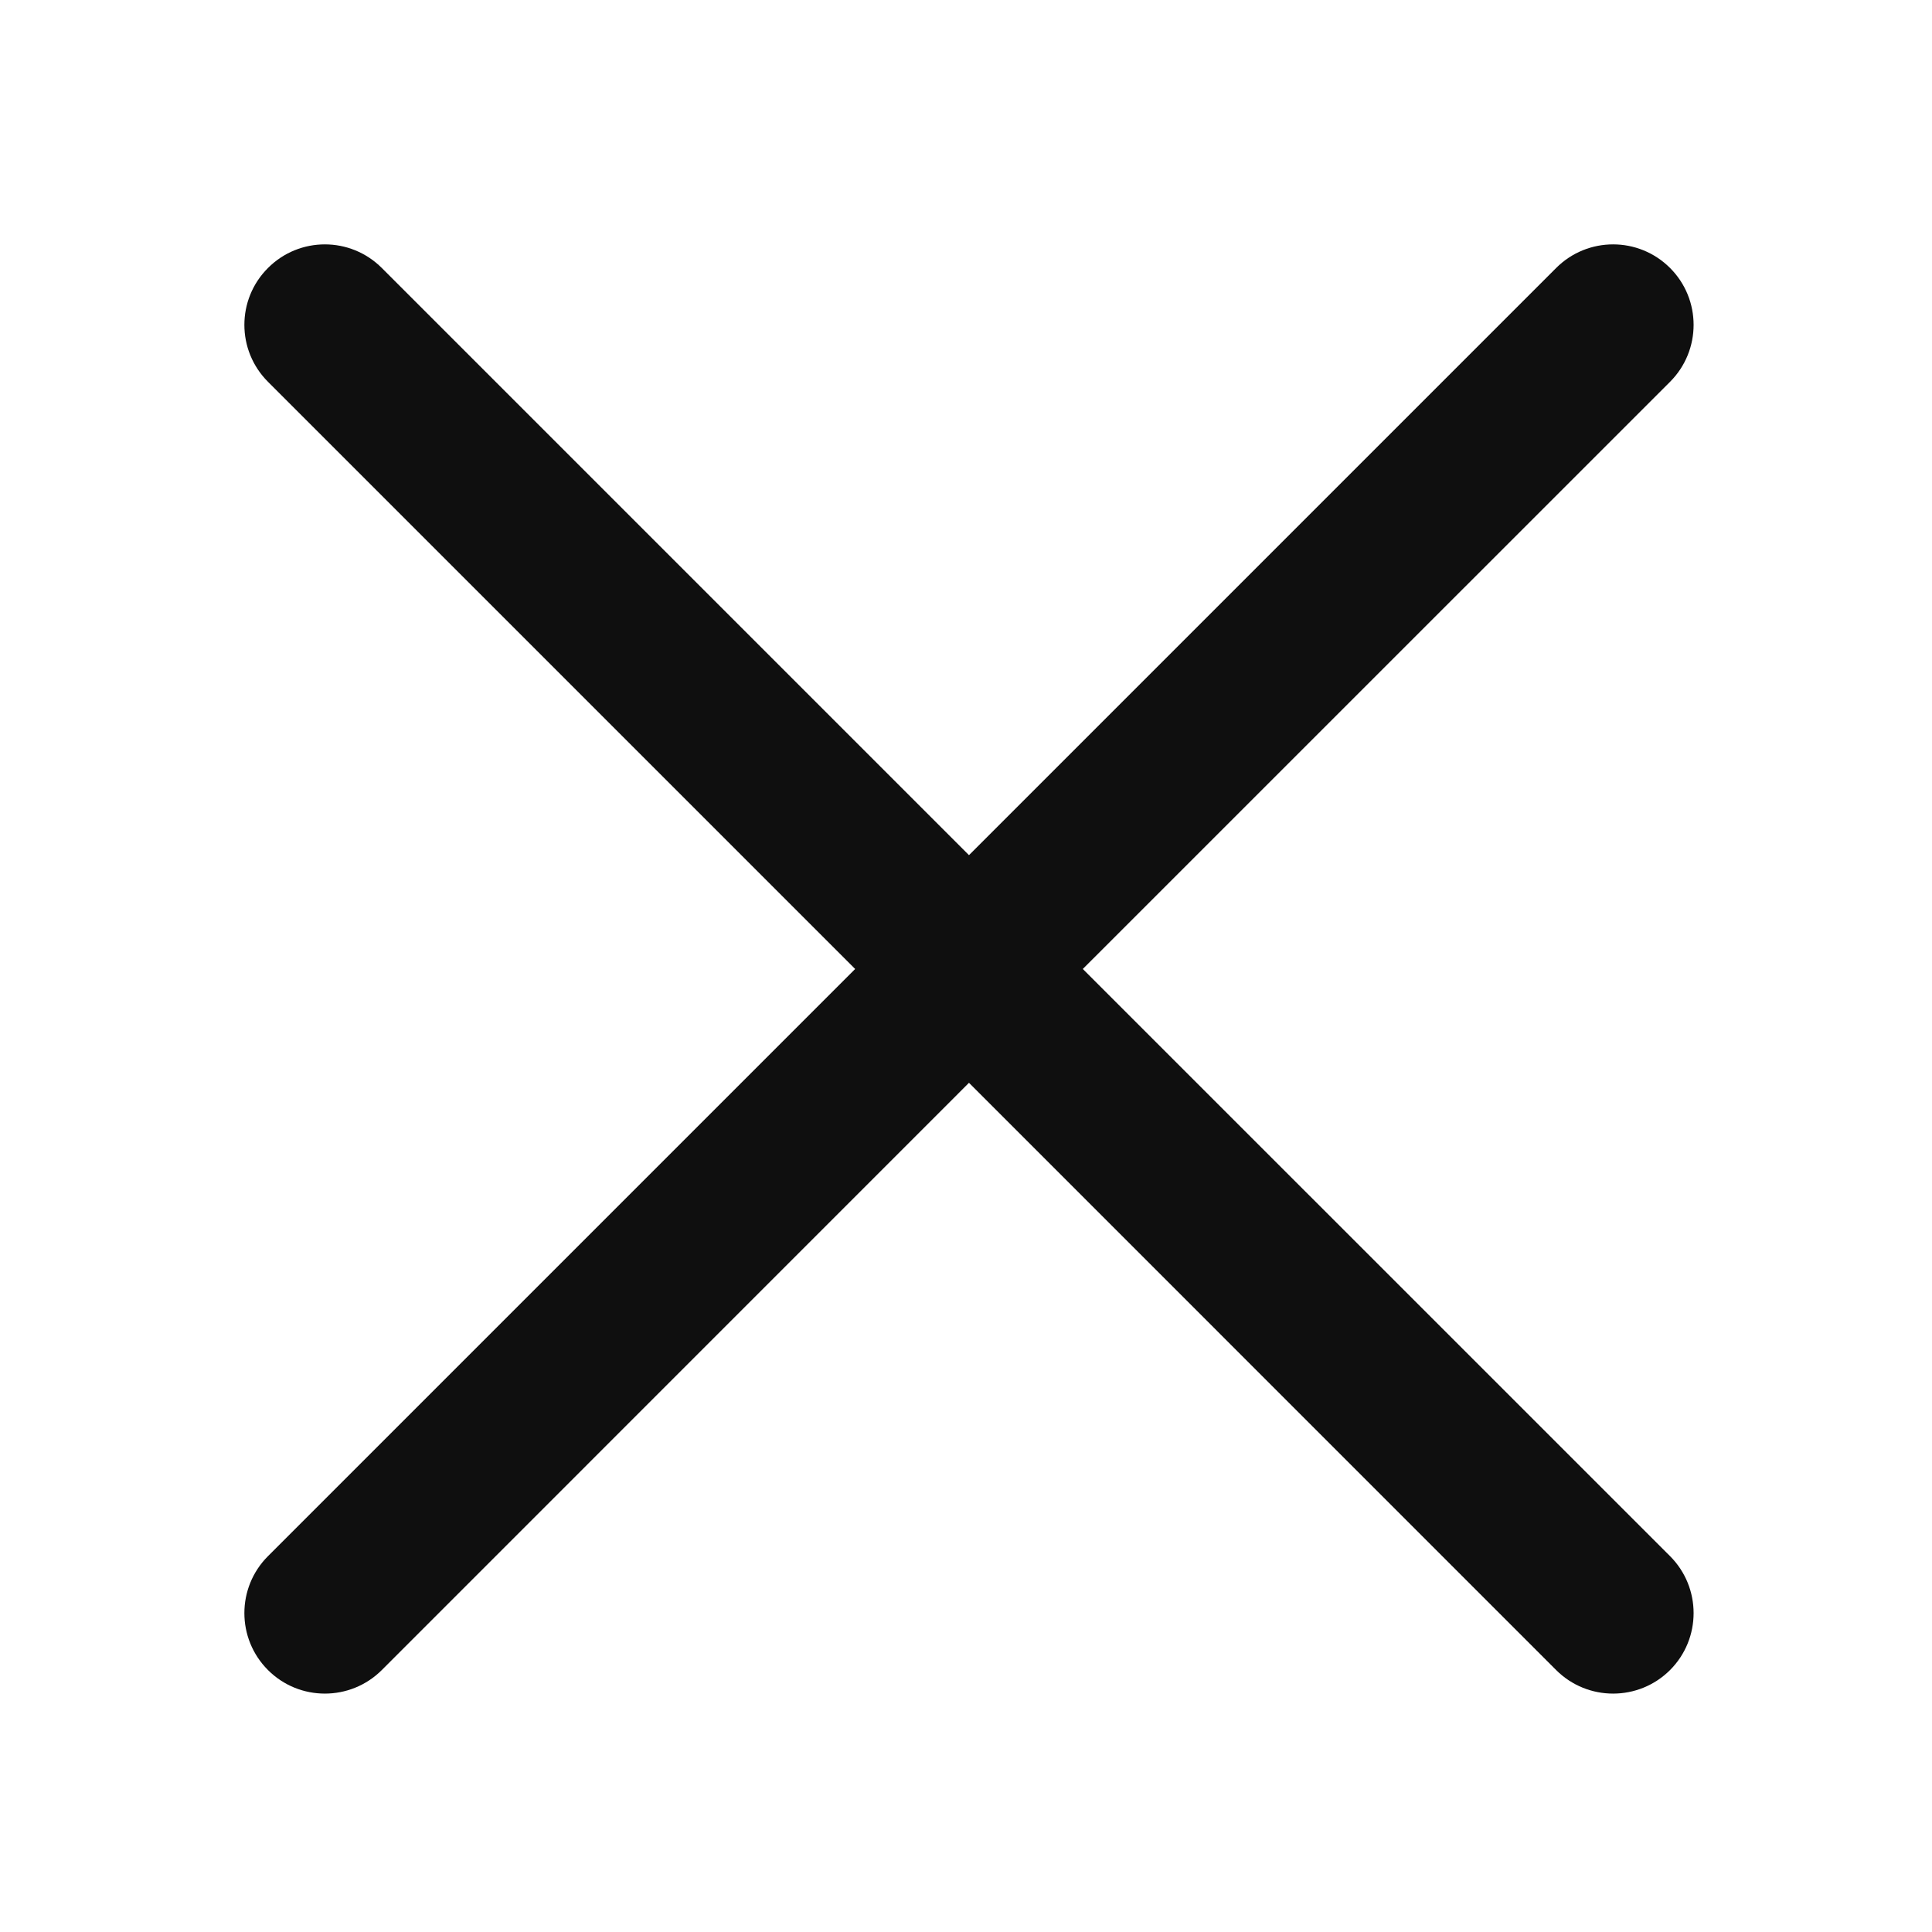
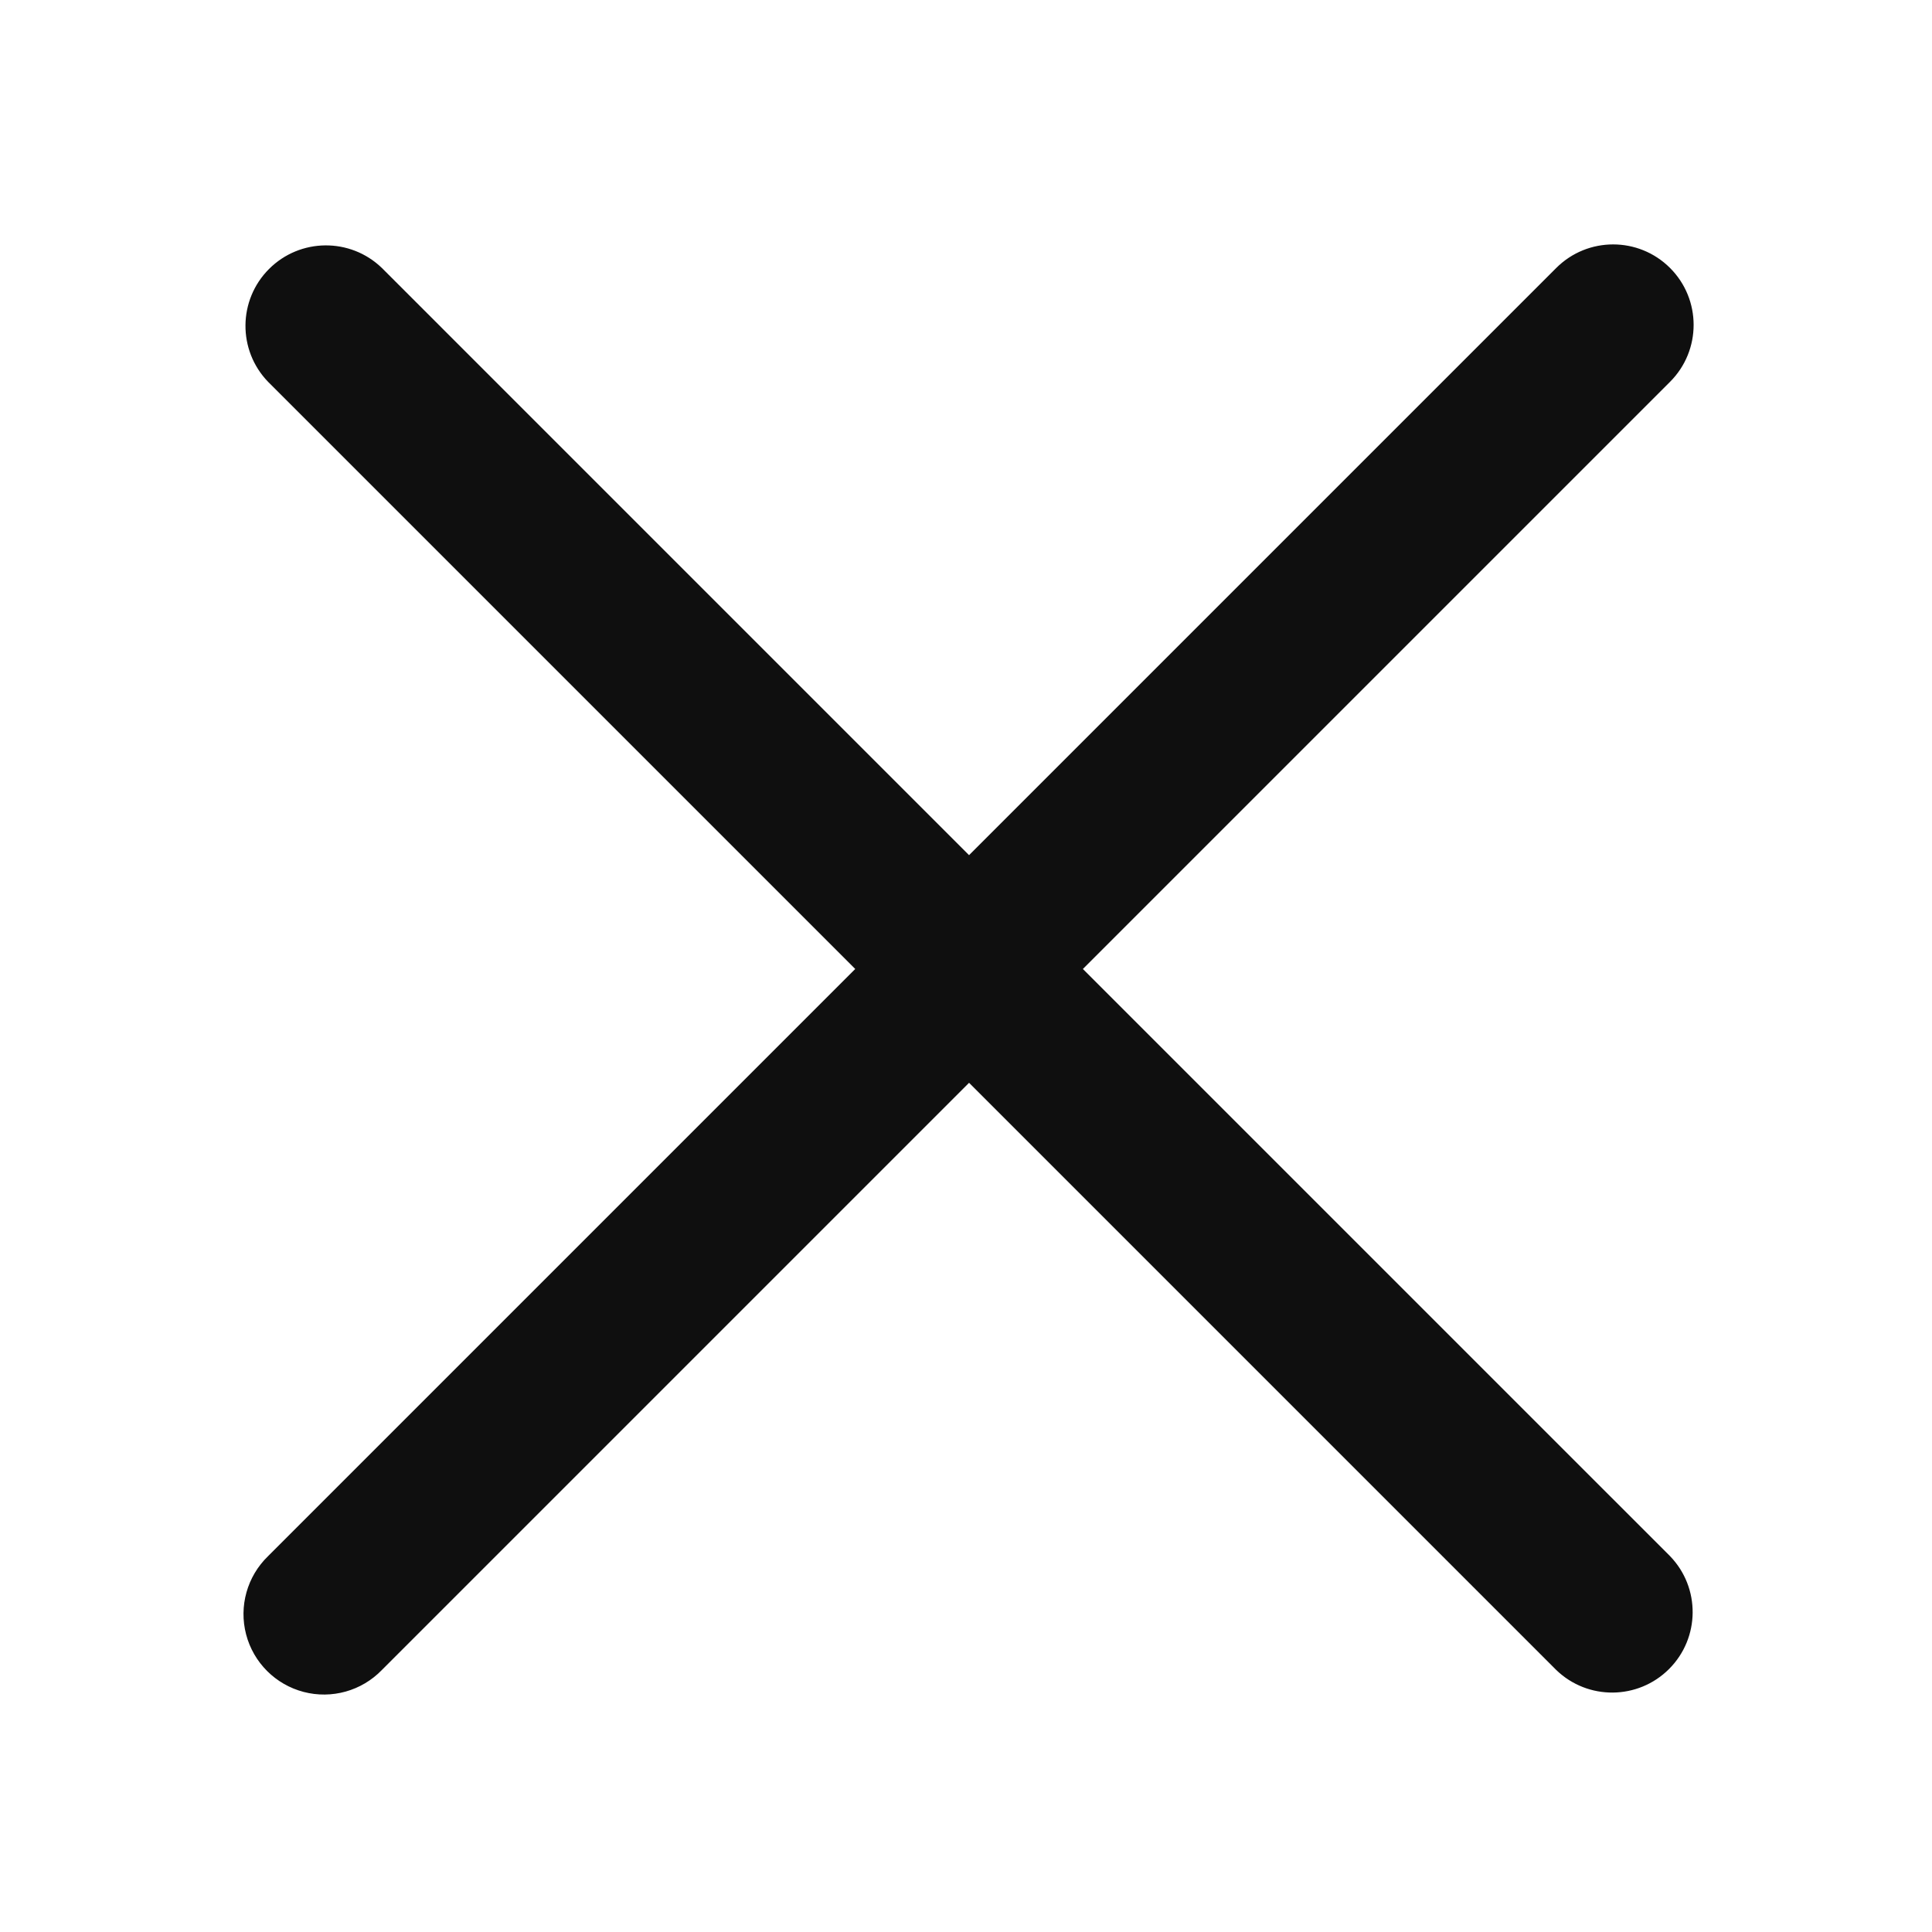
- <svg xmlns="http://www.w3.org/2000/svg" width="800px" height="800px" viewBox="0 0 24 24" fill="none">
-   <path d="M20.746 3.329C20.355 2.938 19.722 2.938 19.331 3.329L12.037 10.623L4.743 3.329C4.352 2.938 3.719 2.938 3.329 3.329C2.938 3.719 2.938 4.352 3.329 4.743L10.623 12.037L3.329 19.331C2.938 19.722 2.938 20.355 3.329 20.746C3.719 21.136 4.352 21.136 4.743 20.746L12.037 13.451L19.331 20.746C19.722 21.136 20.355 21.136 20.746 20.746C21.136 20.355 21.136 19.722 20.746 19.331L13.451 12.037L20.746 4.743C21.136 4.352 21.136 3.719 20.746 3.329Z" fill="#0F0F0F" />
+ <svg xmlns="http://www.w3.org/2000/svg" width="800" height="800" viewBox="0 0 24 24" fill="none">
+   <path d="M20.746 3.329a1 1 0 0 0-1.414 0l-7.294 7.294-7.294-7.294a1 1 0 0 0-1.414 1.414l7.294 7.294-7.294 7.294a1 1 0 1 0 1.414 1.414l7.294-7.294 7.294 7.294a1 1 0 0 0 1.414-1.414l-7.294-7.294 7.294-7.294a1 1 0 0 0 0-1.414z" fill="#0f0f0f" />
</svg>
